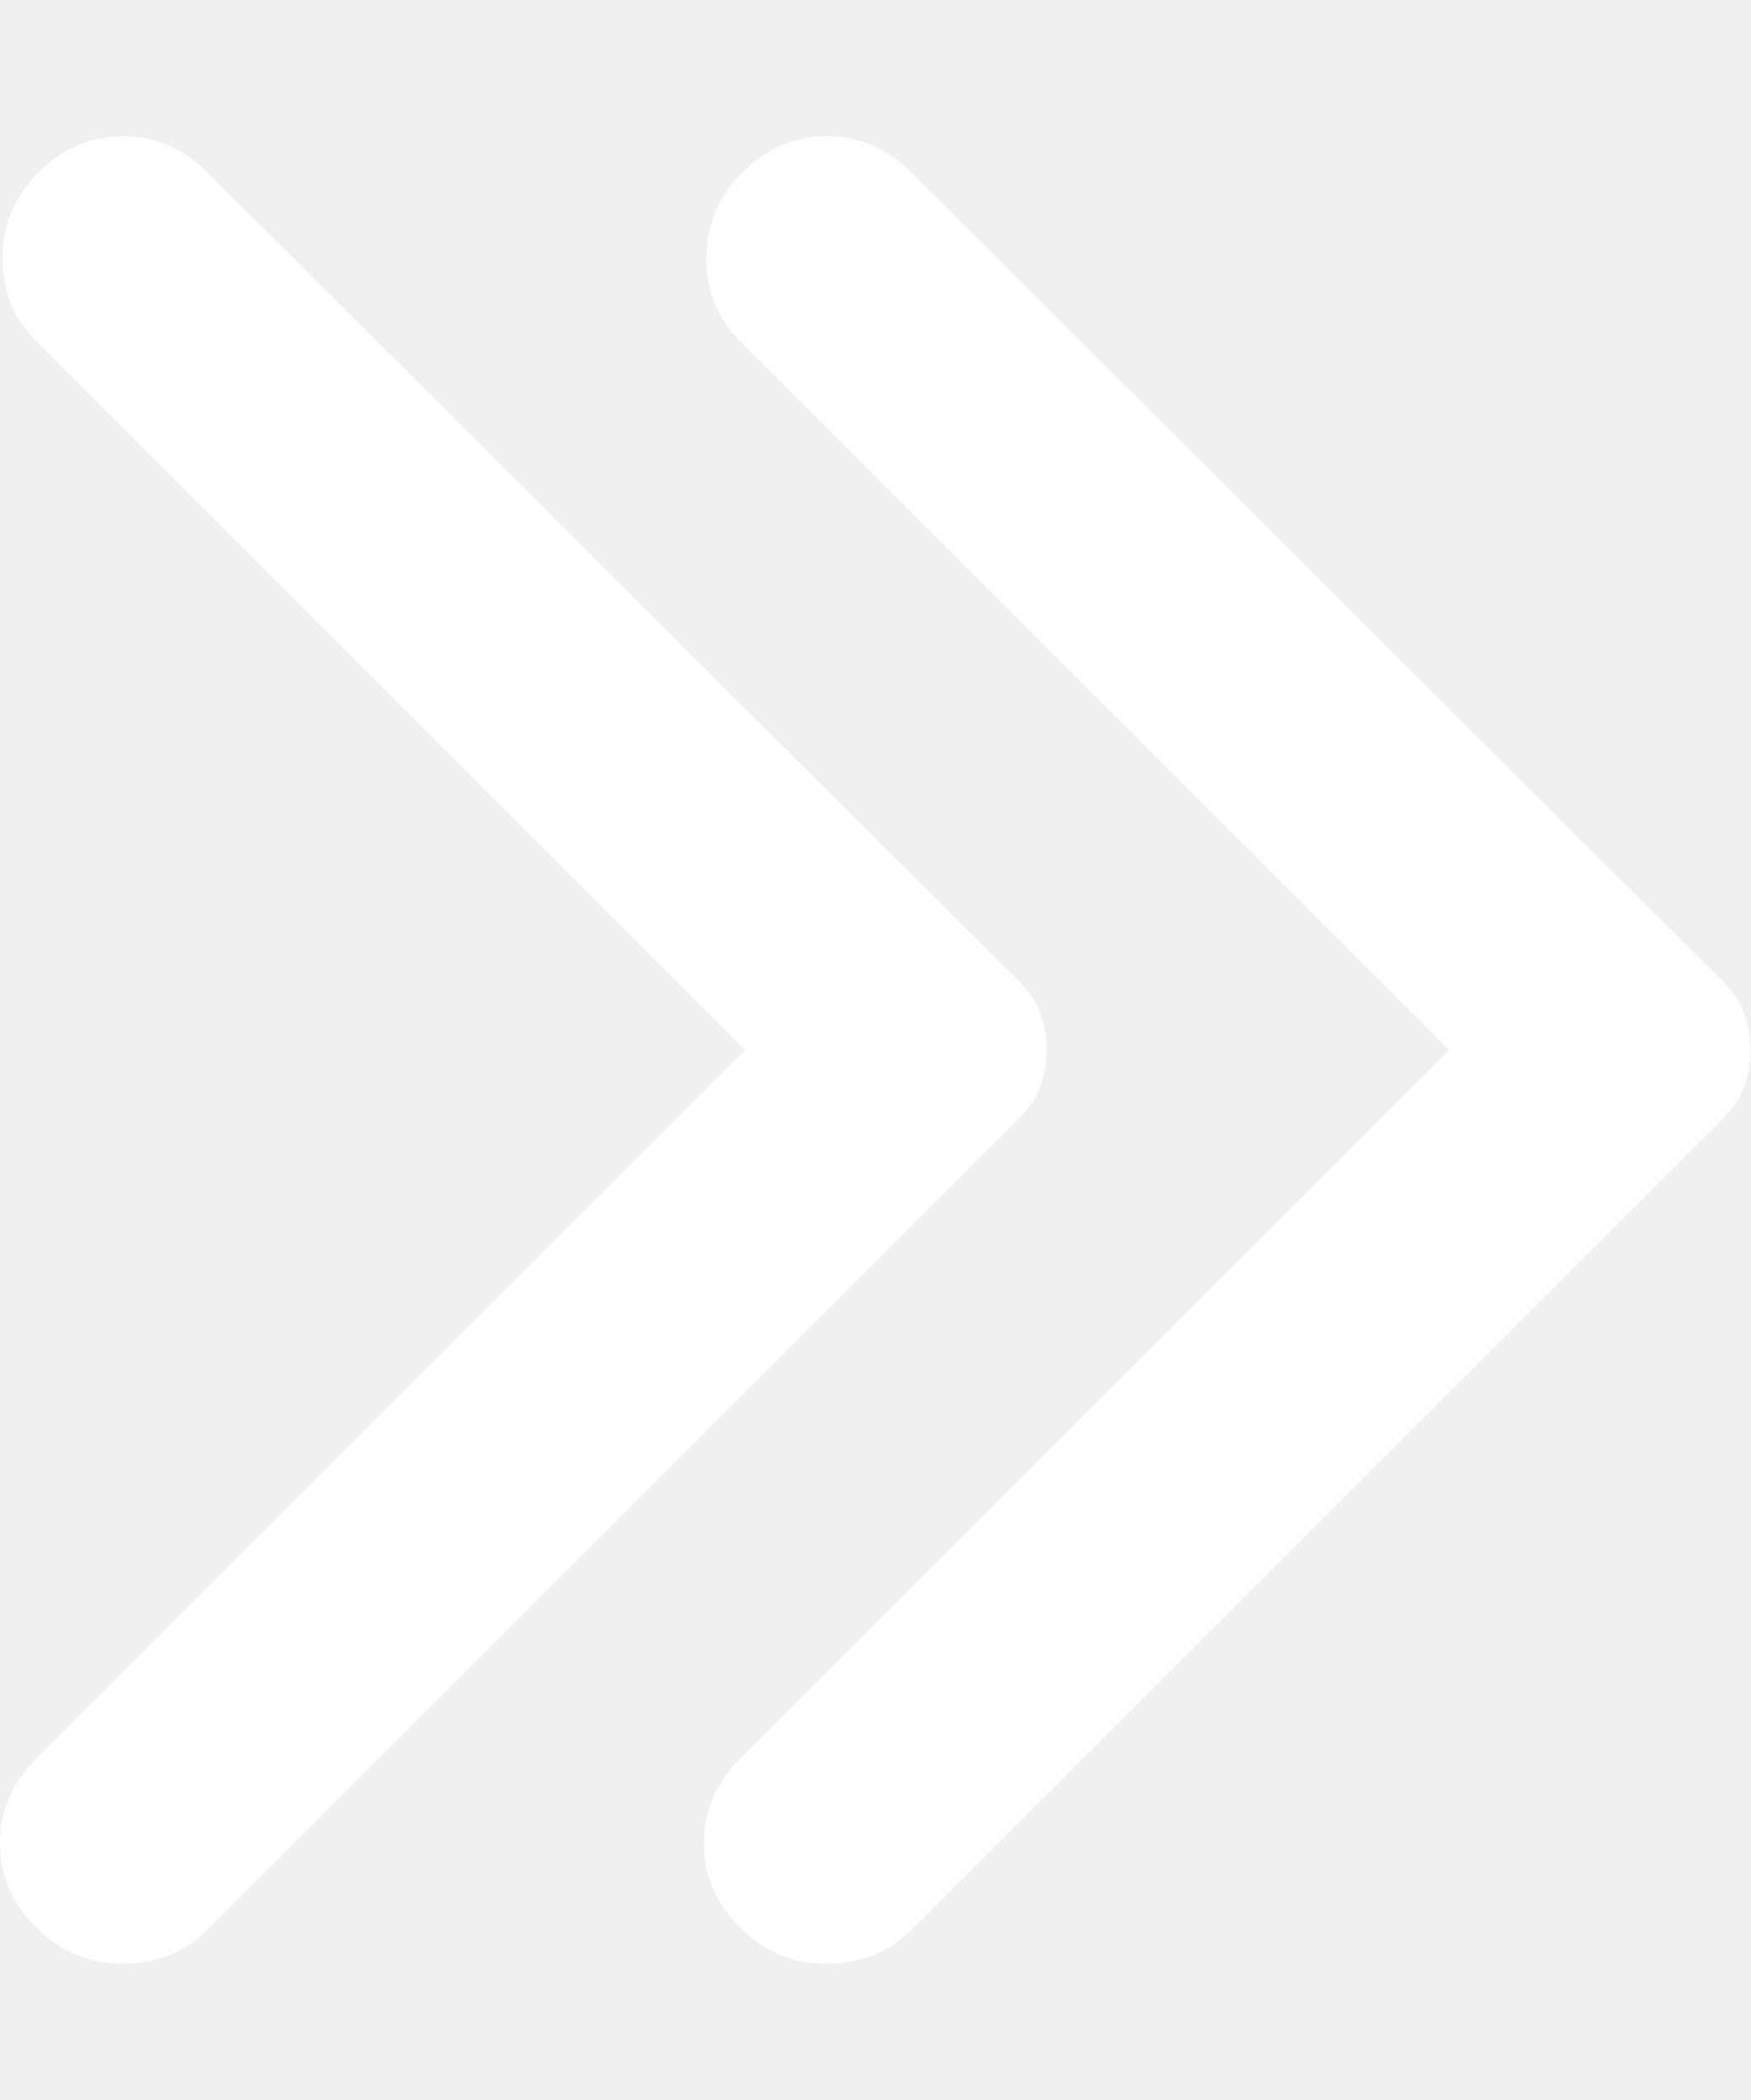
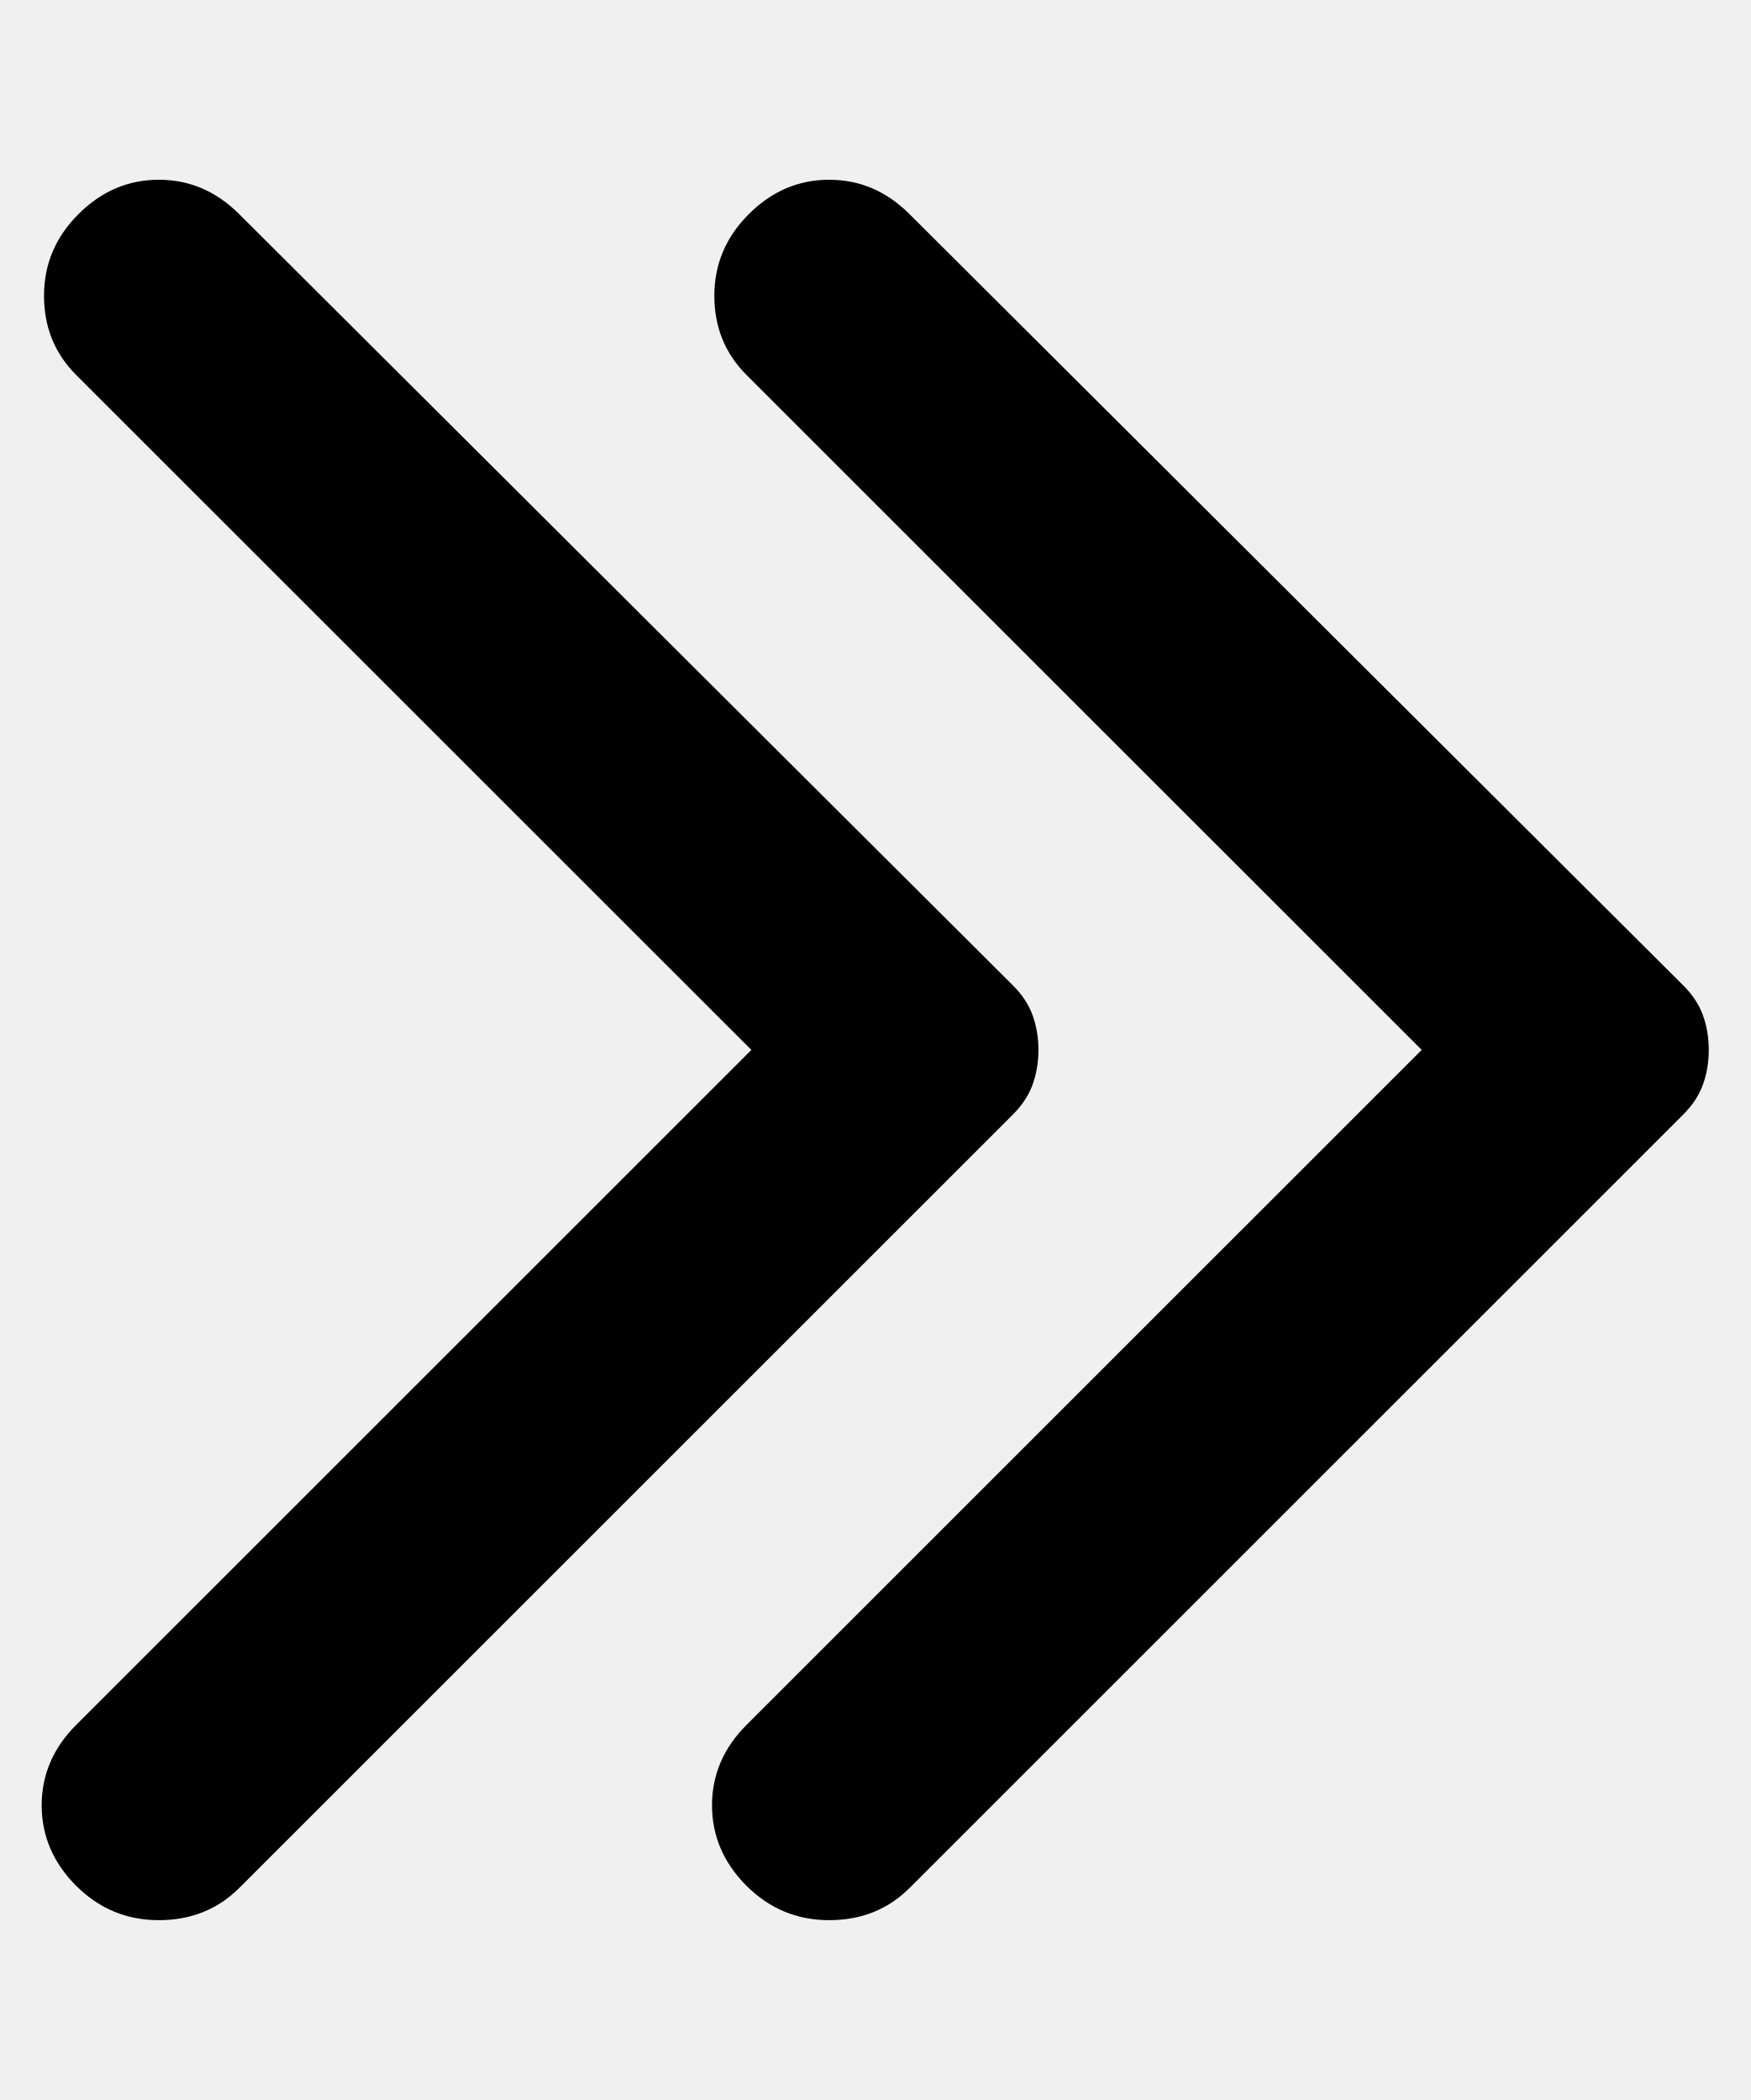
- <svg xmlns="http://www.w3.org/2000/svg" width="20" height="24" viewBox="0 0 20 24" fill="none">
-   <path d="M10.412 1.97L19.697 11.228C19.807 11.338 19.885 11.457 19.931 11.586C19.977 11.714 20 11.852 20 11.999C20 12.146 19.977 12.284 19.931 12.412C19.885 12.541 19.807 12.661 19.697 12.771L10.412 22.056C10.154 22.313 9.833 22.442 9.447 22.442C9.061 22.442 8.731 22.304 8.455 22.029C8.18 21.753 8.042 21.431 8.042 21.064C8.042 20.697 8.18 20.375 8.455 20.1L16.556 11.999L8.455 3.899C8.198 3.641 8.07 3.325 8.07 2.949C8.07 2.572 8.207 2.245 8.483 1.97C8.758 1.694 9.08 1.557 9.447 1.557C9.815 1.557 10.136 1.694 10.412 1.97Z" fill="white" />
-   <path d="M2.37 1.97L11.655 11.228C11.765 11.338 11.843 11.457 11.889 11.586C11.935 11.714 11.958 11.852 11.958 11.999C11.958 12.146 11.935 12.284 11.889 12.412C11.843 12.541 11.765 12.661 11.655 12.771L2.37 22.056C2.112 22.313 1.791 22.442 1.405 22.442C1.019 22.442 0.689 22.304 0.413 22.029C0.138 21.753 -3.21167e-08 21.431 0 21.064C3.21167e-08 20.697 0.138 20.375 0.413 20.1L8.514 11.999L0.413 3.899C0.156 3.641 0.028 3.325 0.028 2.949C0.028 2.572 0.165 2.245 0.441 1.97C0.716 1.694 1.038 1.557 1.405 1.557C1.773 1.557 2.094 1.694 2.37 1.97Z" fill="white" />
+ <svg xmlns="http://www.w3.org/2000/svg" width="20" height="24" viewBox="-0.5 1 21 22" fill="none" preserveAspectRatio="xMidYMid meet">
+   <path d="M10.412 1.97L19.697 11.228C19.807 11.338 19.885 11.457 19.931 11.586C19.977 11.714 20 11.852 20 11.999C20 12.146 19.977 12.284 19.931 12.412C19.885 12.541 19.807 12.661 19.697 12.771L10.412 22.056C10.154 22.313 9.833 22.442 9.447 22.442C9.061 22.442 8.731 22.304 8.455 22.029C8.18 21.753 8.042 21.431 8.042 21.064C8.042 20.697 8.18 20.375 8.455 20.1L16.556 11.999L8.455 3.899C8.198 3.641 8.07 3.325 8.07 2.949C8.07 2.572 8.207 2.245 8.483 1.97C8.758 1.694 9.08 1.557 9.447 1.557C9.815 1.557 10.136 1.694 10.412 1.97Z" fill="currentColor" />
+   <path d="M2.37 1.97L11.655 11.228C11.765 11.338 11.843 11.457 11.889 11.586C11.935 11.714 11.958 11.852 11.958 11.999C11.958 12.146 11.935 12.284 11.889 12.412C11.843 12.541 11.765 12.661 11.655 12.771L2.37 22.056C2.112 22.313 1.791 22.442 1.405 22.442C1.019 22.442 0.689 22.304 0.413 22.029C0.138 21.753 -3.21167e-08 21.431 0 21.064C3.21167e-08 20.697 0.138 20.375 0.413 20.1L8.514 11.999L0.413 3.899C0.156 3.641 0.028 3.325 0.028 2.949C0.028 2.572 0.165 2.245 0.441 1.97C0.716 1.694 1.038 1.557 1.405 1.557C1.773 1.557 2.094 1.694 2.37 1.97Z" fill="currentColor" />
</svg>
